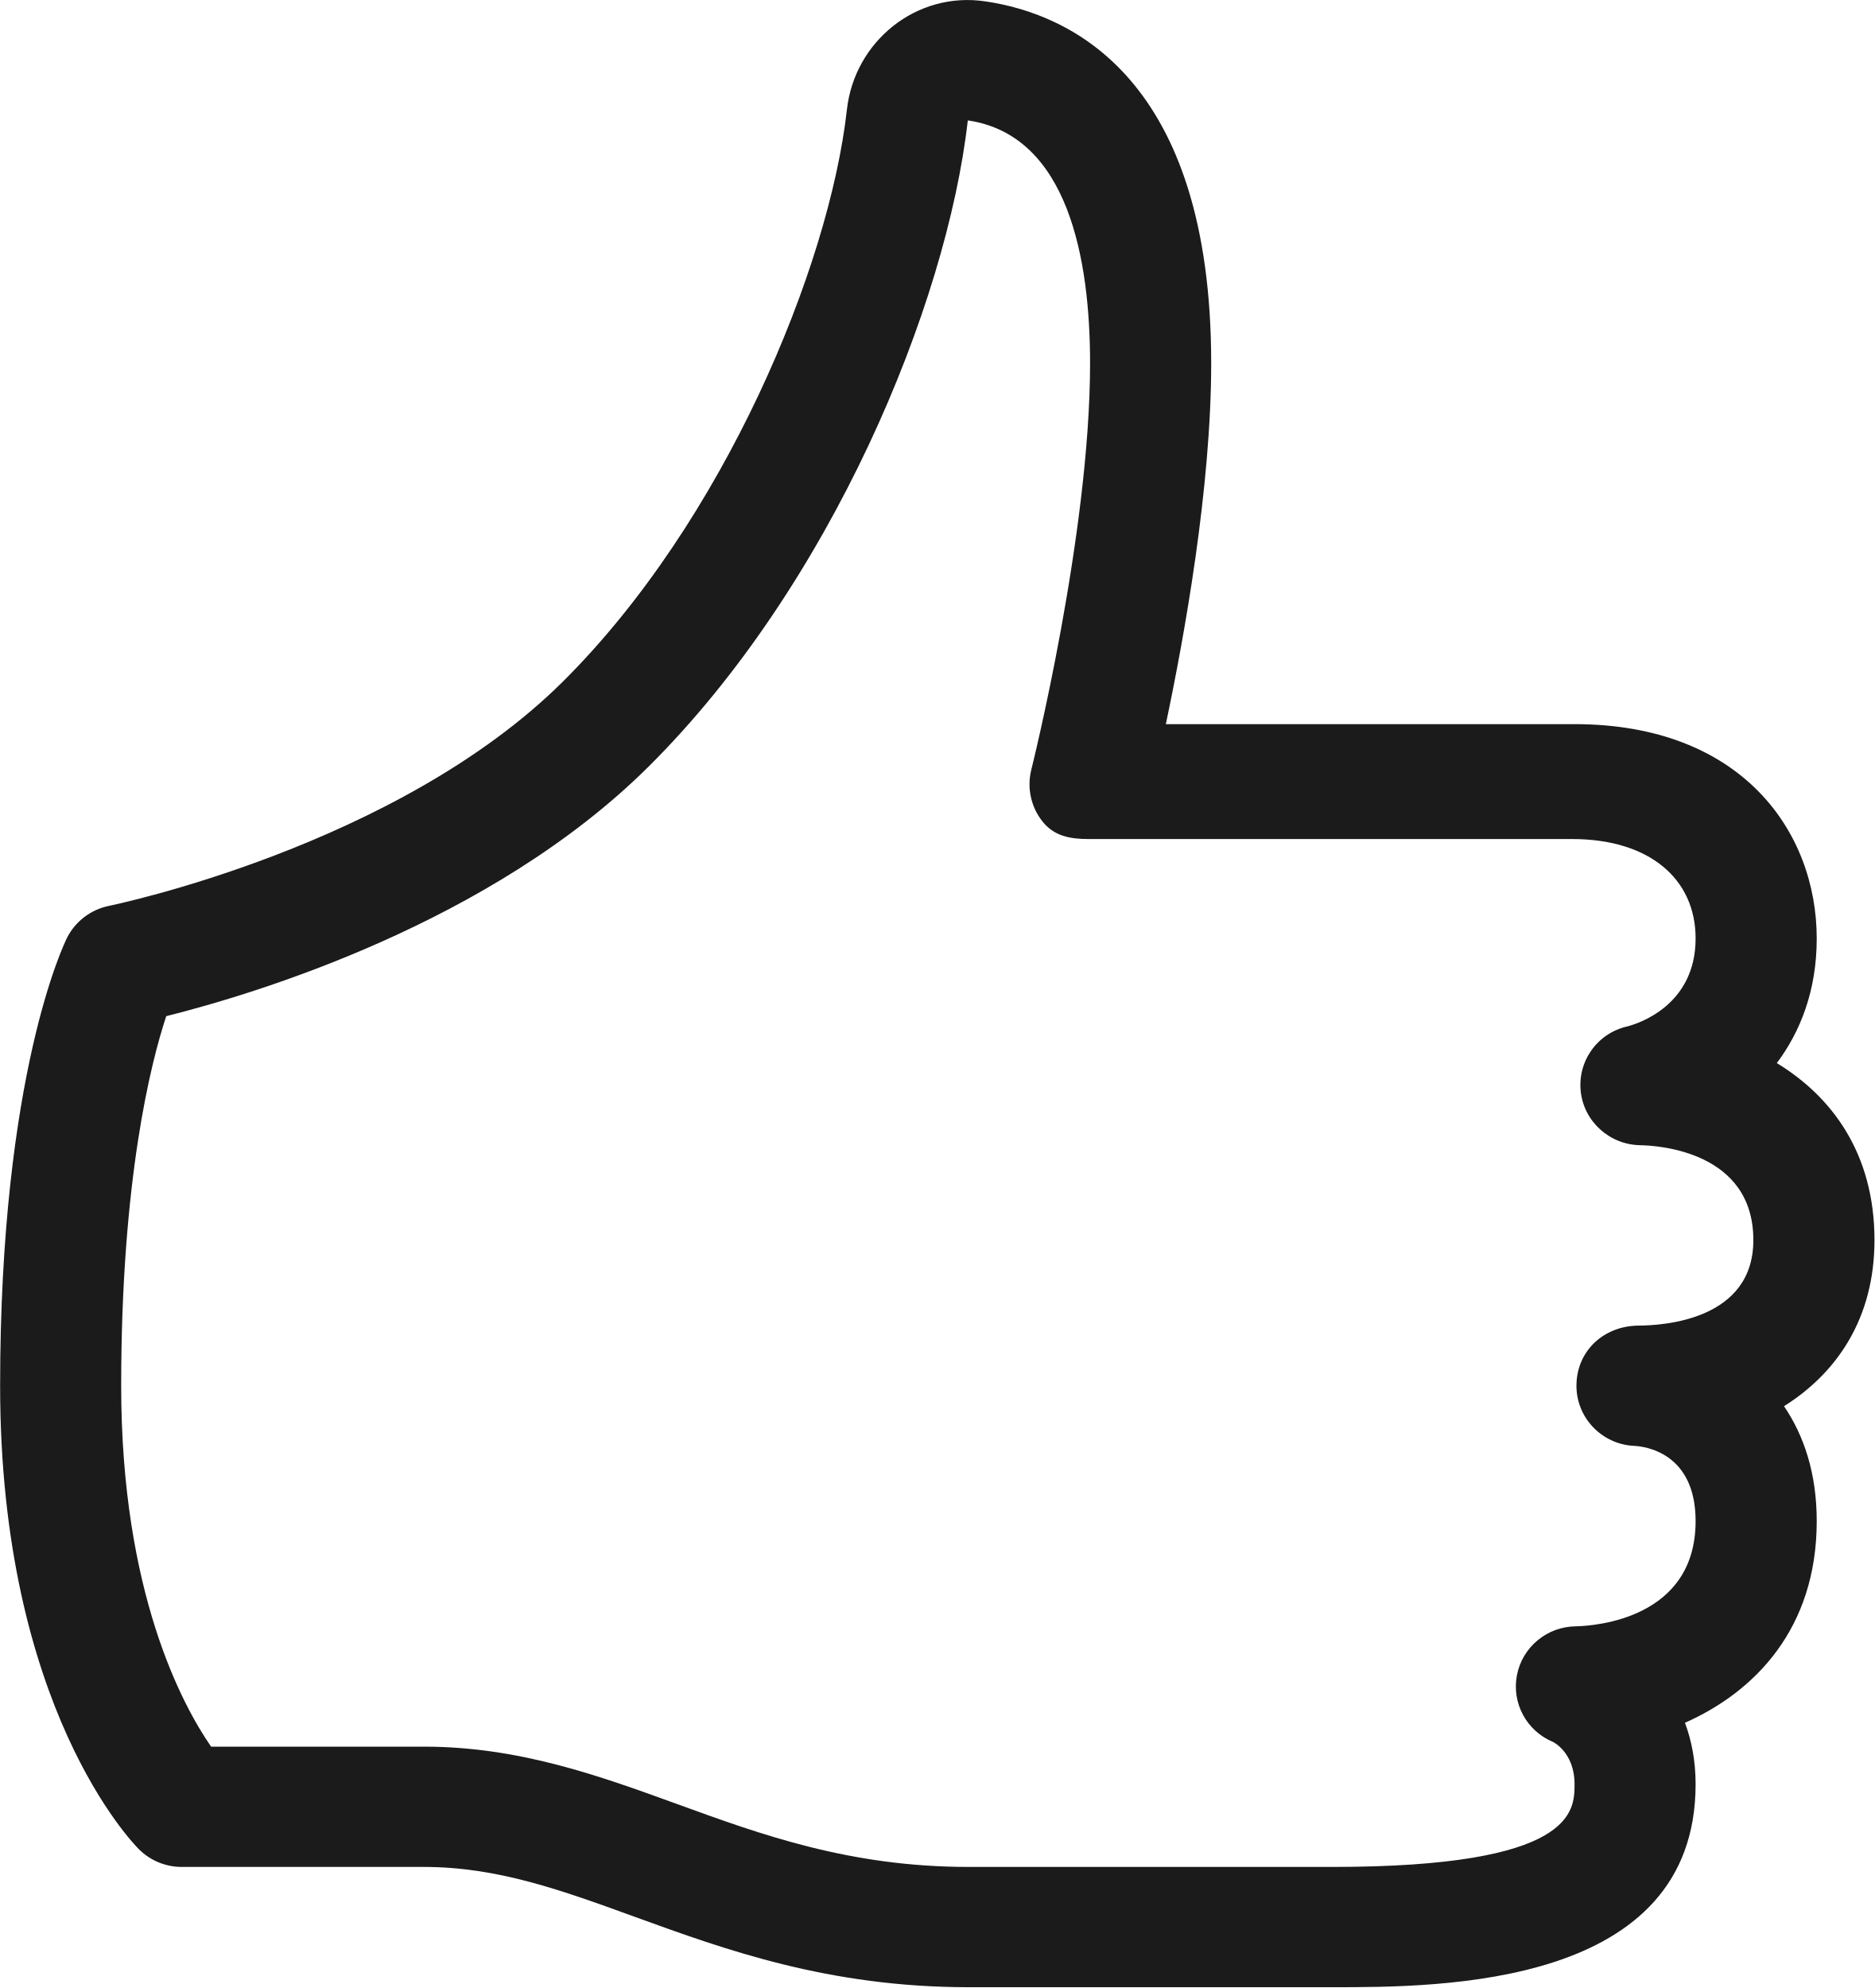
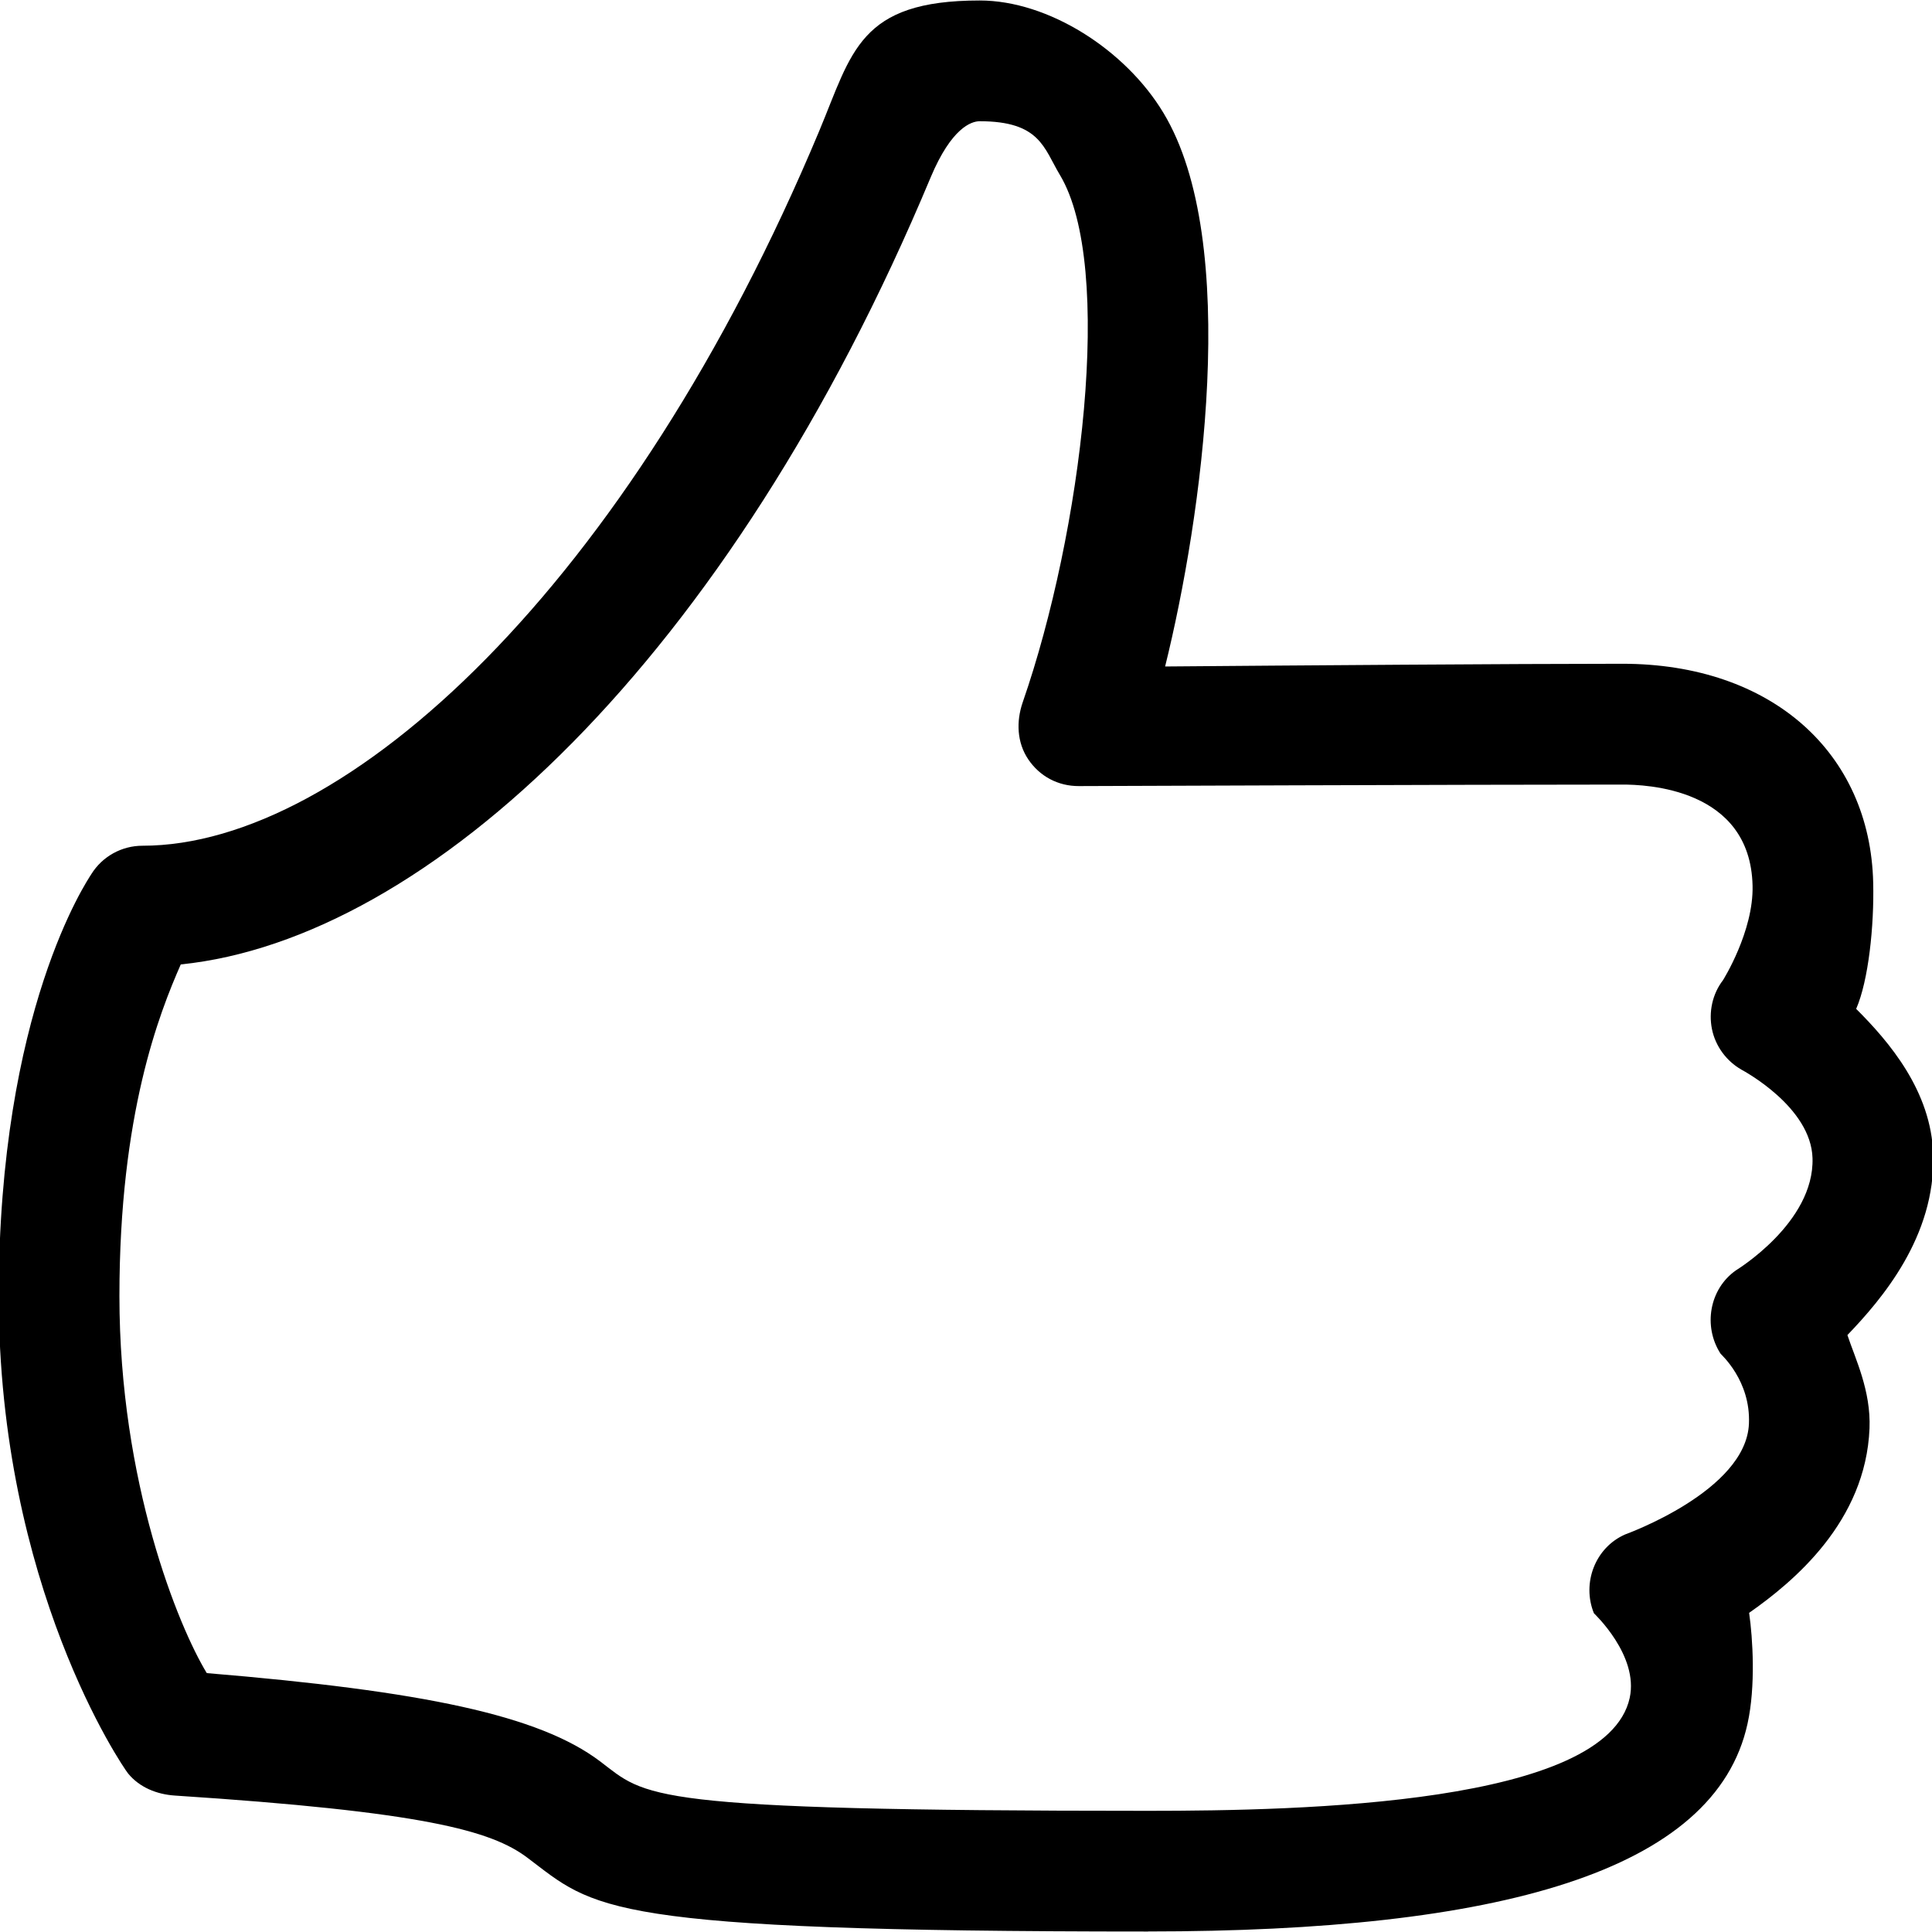
- <svg xmlns="http://www.w3.org/2000/svg" preserveAspectRatio="xMidYMid" width="31" height="32.875" viewBox="0 0 31 32.875">
-   <defs>
-     <style>
-       .cls-1 {
-         fill: #1b1b1b;
-         fill-rule: evenodd;
-       }
-     </style>
-   </defs>
-   <path d="M22.033,32.862 L16.024,32.862 C13.700,32.862 12.002,32.244 10.503,31.700 C9.283,31.256 8.228,30.873 7.011,30.873 L3.006,30.873 C2.740,30.873 2.485,30.768 2.298,30.581 C2.204,30.488 0.002,28.239 0.002,22.916 C0.002,17.767 1.064,15.599 1.108,15.509 C1.246,15.235 1.505,15.039 1.807,14.979 C1.854,14.969 6.561,14.001 9.308,11.272 C11.968,8.630 13.714,4.425 14.006,1.810 C14.133,0.683 15.157,-0.149 16.297,0.023 C17.692,0.228 20.030,1.278 20.030,6.008 C20.030,8.066 19.586,10.526 19.280,11.975 L26.039,11.975 C28.805,11.975 30.044,13.755 30.044,15.519 C30.044,16.386 29.771,17.063 29.384,17.580 C30.285,18.128 30.999,19.064 30.999,20.507 C30.999,21.801 30.378,22.704 29.503,23.254 C29.831,23.736 30.044,24.361 30.044,25.154 C30.044,26.932 29.020,27.977 27.865,28.489 C27.975,28.784 28.041,29.122 28.041,29.505 C28.041,32.862 23.831,32.862 22.033,32.862 ZM3.491,28.884 L7.011,28.884 C8.583,28.884 9.909,29.365 11.192,29.831 C12.599,30.343 14.055,30.873 16.024,30.873 L22.033,30.873 C26.039,30.873 26.039,29.949 26.039,29.505 C26.039,28.978 25.686,28.808 25.683,28.806 C25.244,28.624 24.996,28.161 25.087,27.698 C25.178,27.235 25.585,26.899 26.059,26.894 C26.385,26.887 28.041,26.766 28.041,25.154 C28.041,24.016 27.193,23.917 27.023,23.910 C26.478,23.883 26.053,23.427 26.071,22.884 C26.087,22.342 26.511,21.932 27.087,21.921 C27.532,21.921 28.996,21.819 28.996,20.507 C28.996,19.046 27.435,18.943 27.122,18.938 C26.616,18.928 26.193,18.545 26.141,18.046 C26.089,17.546 26.417,17.086 26.910,16.974 C27.089,16.928 28.041,16.629 28.041,15.519 C28.041,14.531 27.273,13.875 26.000,13.875 L18.000,13.875 C17.692,13.875 17.428,13.824 17.238,13.582 C17.048,13.341 16.981,13.026 17.055,12.729 C17.065,12.690 18.027,8.832 18.027,6.008 C18.027,4.311 17.676,2.236 16.005,1.991 C15.658,5.055 13.739,9.684 10.724,12.679 C8.111,15.274 4.188,16.444 2.749,16.804 C2.493,17.580 2.004,19.510 2.004,22.916 C2.004,26.338 3.021,28.205 3.491,28.884 Z" class="cls-1" />
+ <svg xmlns="http://www.w3.org/2000/svg" version="1.1" width="32" height="32" viewBox="0 0 32 32">
+   <path d="M19.017 31.992c-9.088 0-9.158-0.377-10.284-1.224-0.597-0.449-1.723-0.76-5.838-1.028-0.298-0.020-0.583-0.134-0.773-0.365-0.087-0.107-2.143-3.105-2.143-7.907 0-4.732 1.472-6.89 1.534-6.99 0.182-0.293 0.503-0.47 0.847-0.47 3.378 0 8.062-4.313 11.21-11.841 0.544-1.302 0.657-2.159 2.657-2.159 1.137 0 2.413 0.815 3.042 1.86 1.291 2.135 0.636 6.721 0.029 9.171 2.063-0.017 5.796-0.045 7.572-0.045 2.471 0 4.107 1.473 4.156 3.627 0.017 0.711-0.077 1.619-0.282 2.089 0.544 0.543 1.245 1.36 1.276 2.414 0.038 1.36-0.852 2.395-1.421 2.989 0.131 0.395 0.391 0.92 0.366 1.547-0.063 1.542-1.253 2.535-1.994 3.054 0.061 0.422 0.11 1.218-0.026 1.834-0.535 2.457-4.137 3.443-9.928 3.443zM3.426 27.712c3.584 0.297 5.5 0.698 6.51 1.459 0.782 0.589 0.662 0.822 9.081 0.822 2.568 0 7.59-0.107 7.976-1.87 0.153-0.705-0.59-1.398-0.593-1.403-0.203-0.501 0.023-1.089 0.518-1.305 0.008-0.004 2.005-0.719 2.050-1.835 0.030-0.713-0.46-1.142-0.471-1.16-0.291-0.452-0.185-1.072 0.257-1.38 0.005-0.004 1.299-0.788 1.267-1.857-0.024-0.849-1.143-1.447-1.177-1.466-0.25-0.143-0.432-0.39-0.489-0.674-0.056-0.282 0.007-0.579 0.183-0.808 0 0 0.509-0.808 0.49-1.566-0.037-1.623-1.782-1.674-2.156-1.674-2.523 0-9.001 0.025-9.001 0.025-0.349 0.002-0.652-0.164-0.84-0.443s-0.201-0.627-0.092-0.944c0.977-2.813 1.523-7.228 0.616-8.736-0.267-0.445-0.328-0.889-1.328-0.889-0.139 0-0.468 0.11-0.812 0.929-3.341 7.995-8.332 12.62-12.421 13.037-0.353 0.804-1.016 2.47-1.016 5.493 0 3.085 0.977 5.473 1.447 6.245z" />
</svg>
